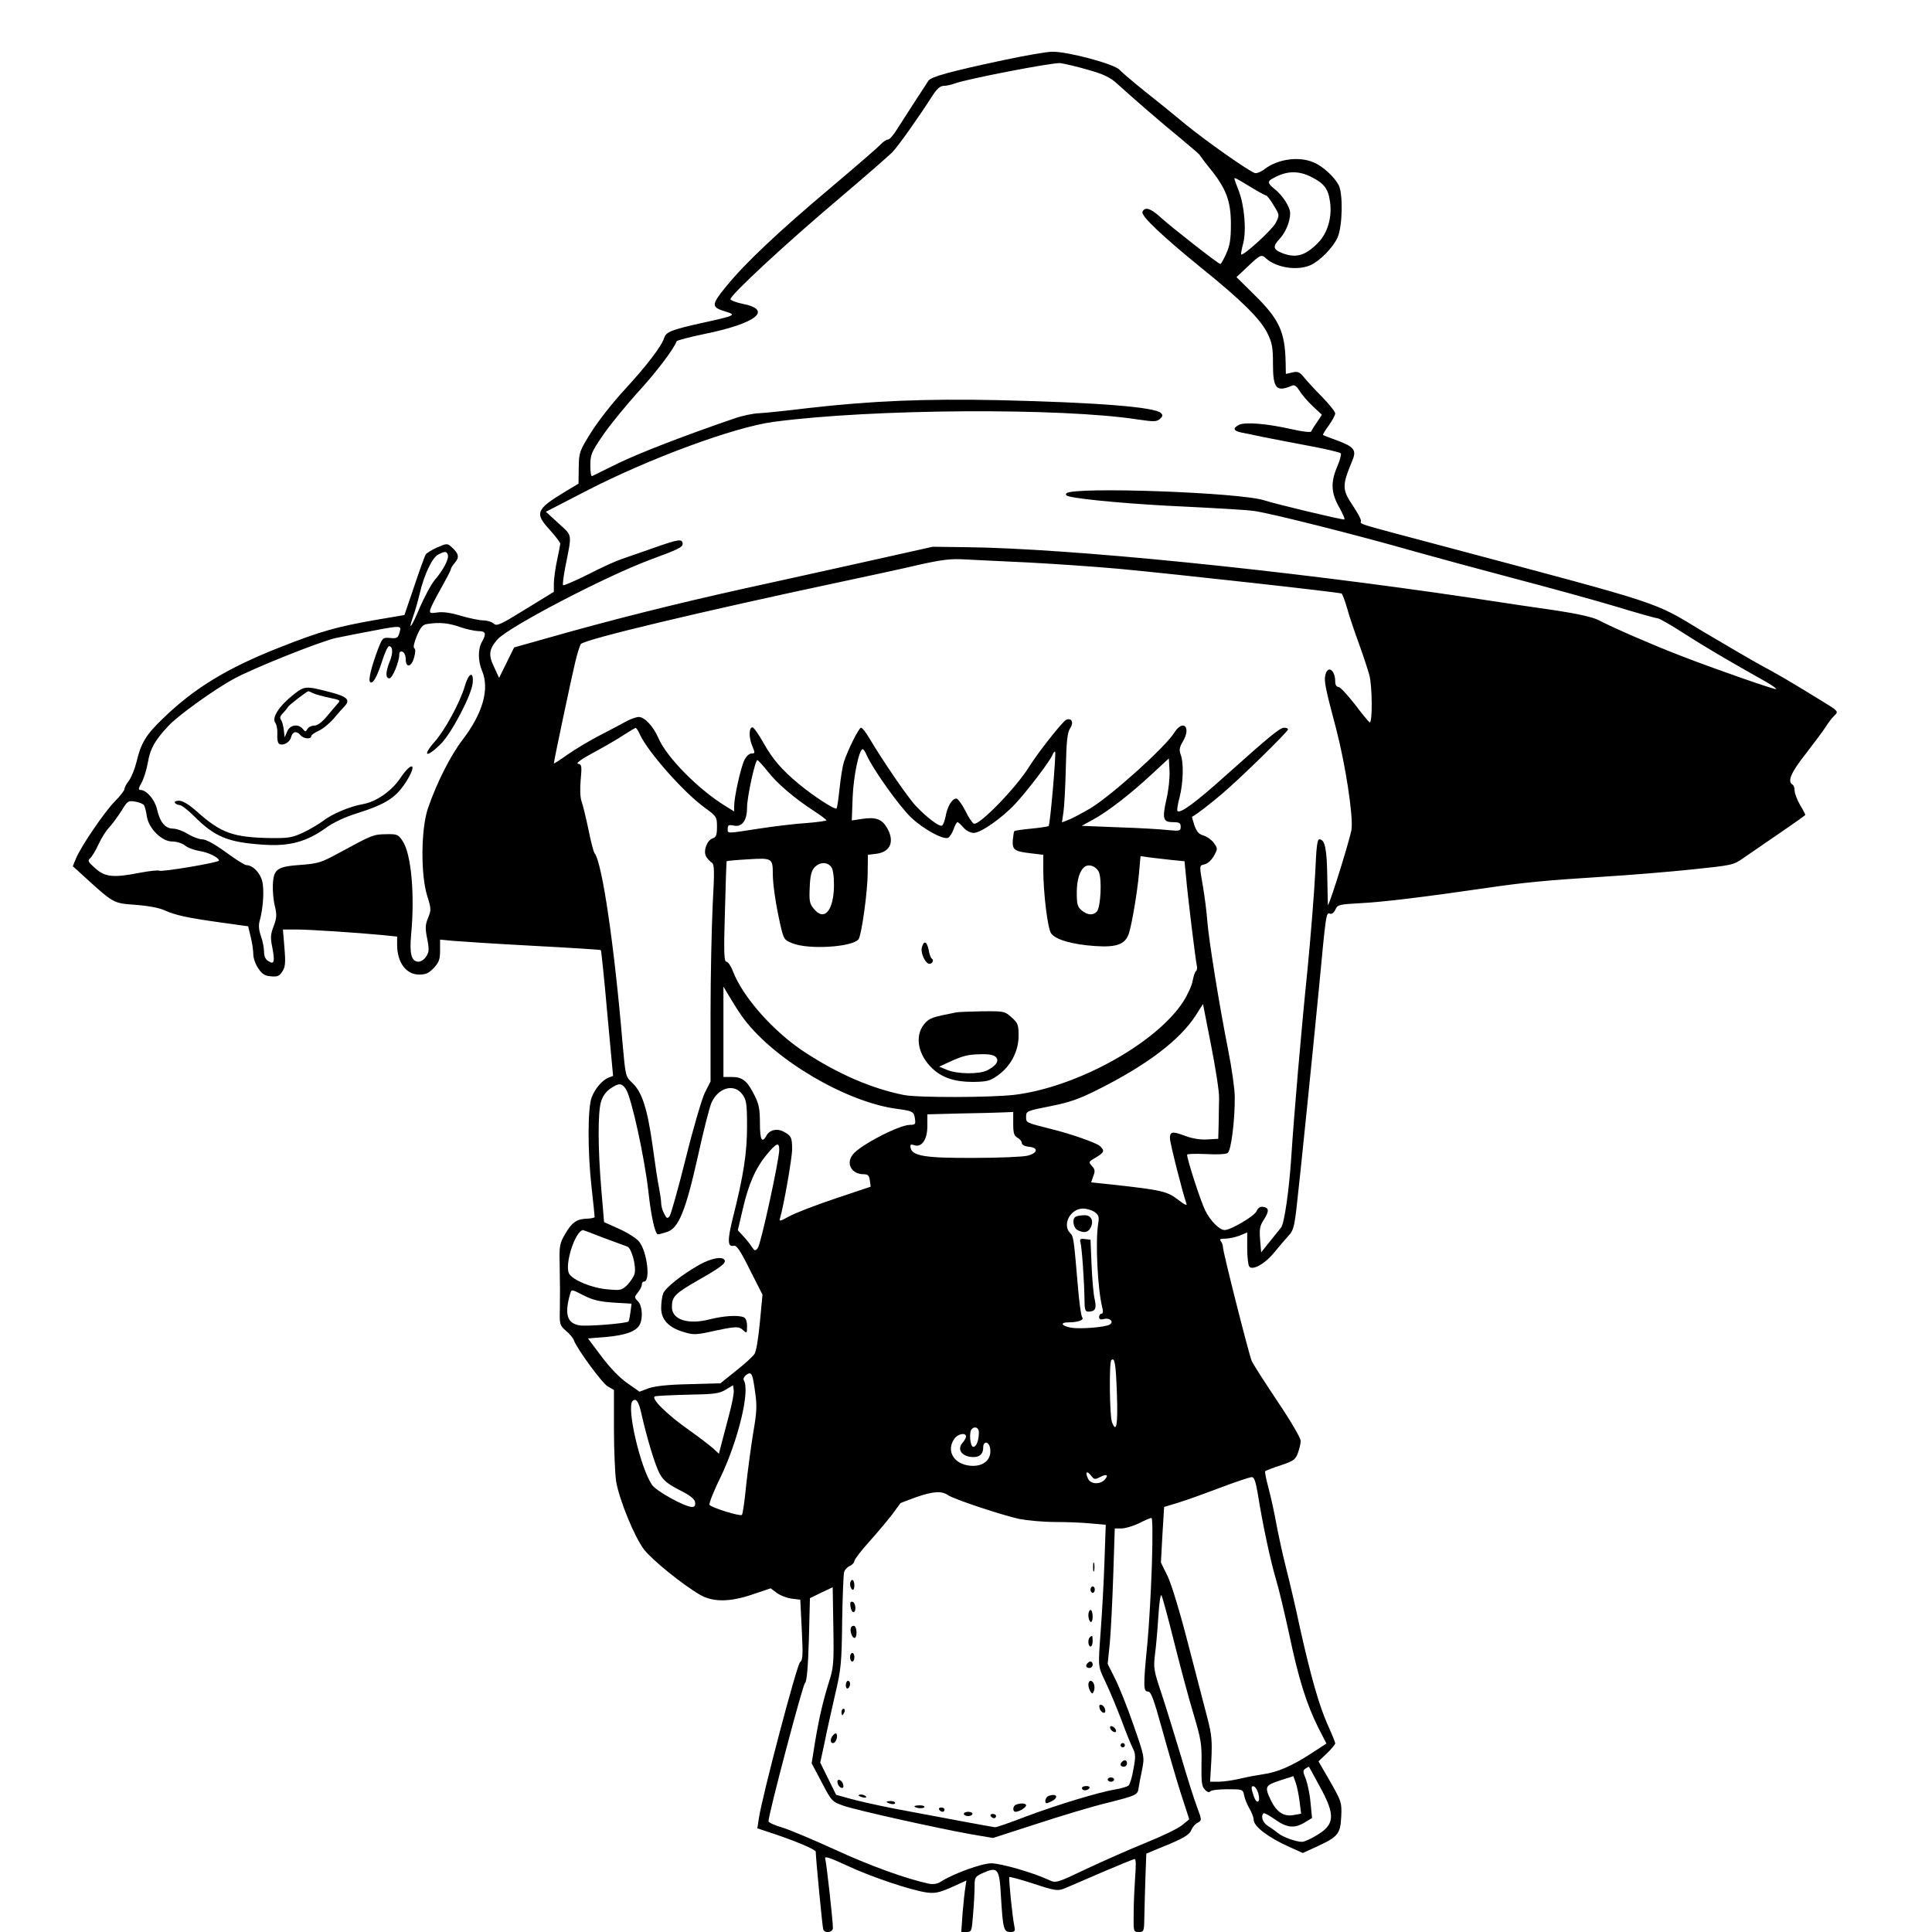
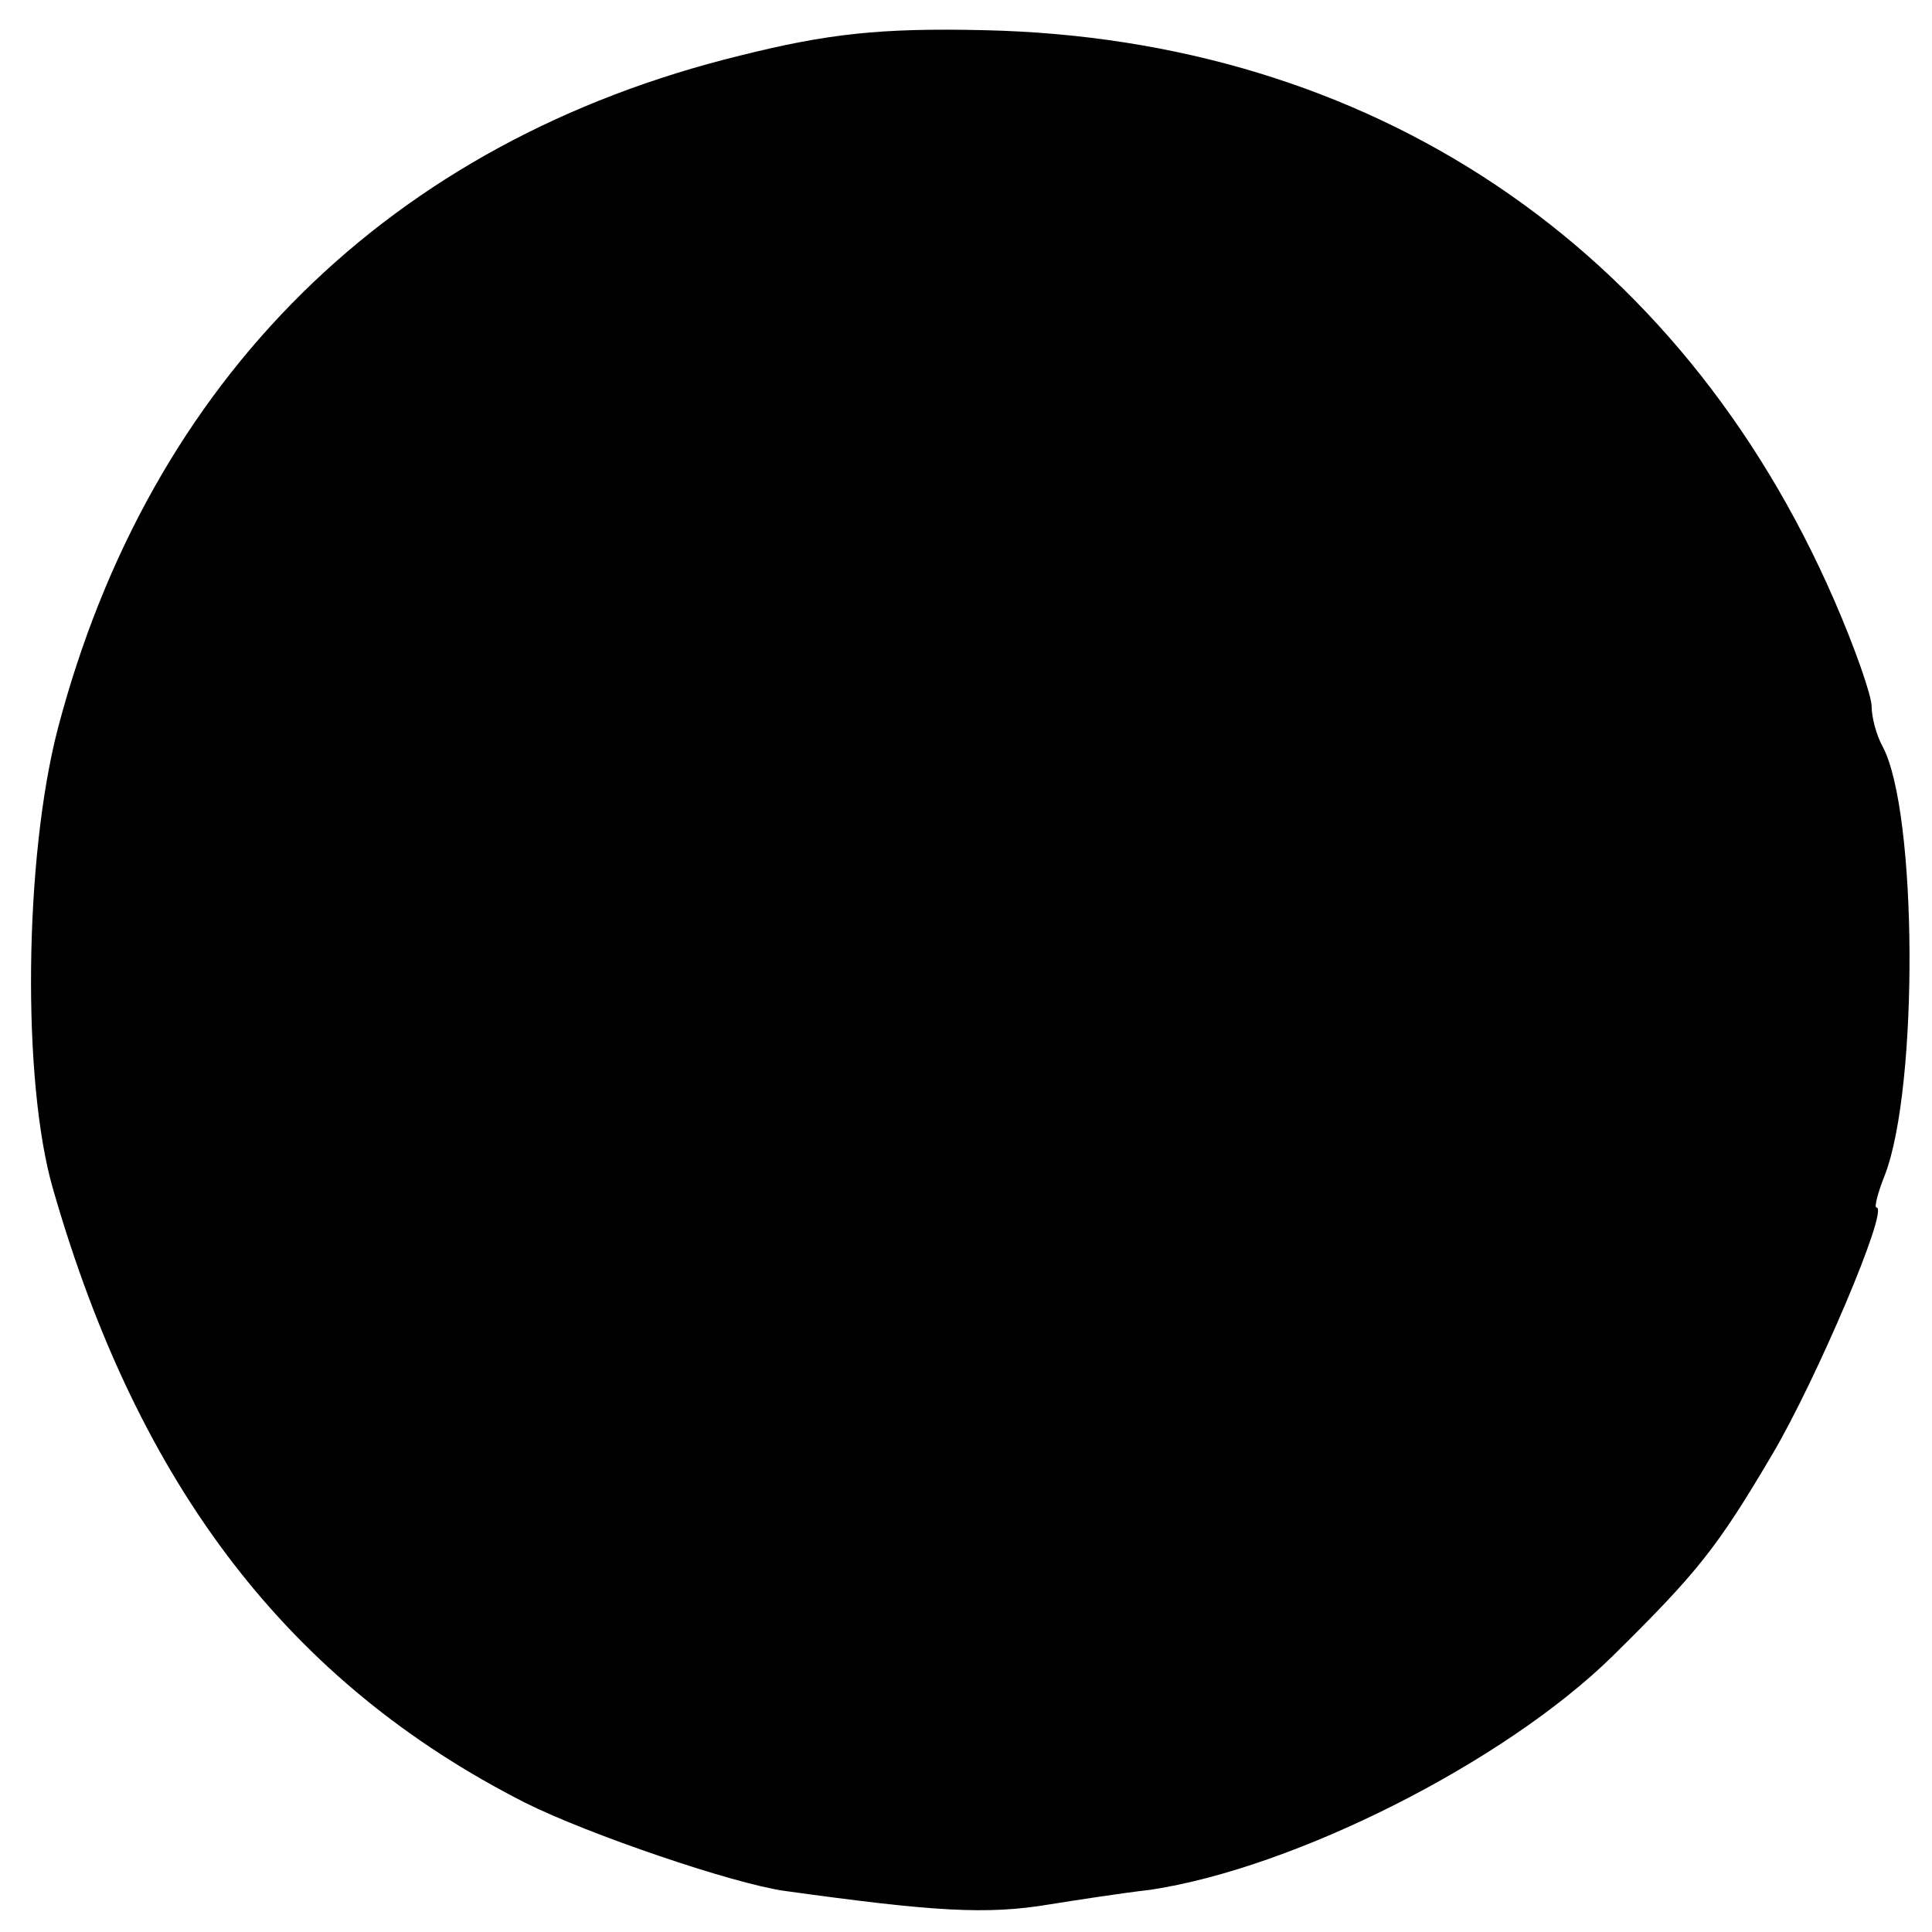
- <svg xmlns="http://www.w3.org/2000/svg" version="1.0" width="900pt" height="900pt" viewBox="0 0 900 900" preserveAspectRatio="xMidYMid meet">
-   <g transform="translate(0,900) scale(0.1,-0.1)" fill="#000000" stroke="none">
-     <path d="M4675 8720 c-254 -54 -338 -78 -350 -96 -5 -9 -33 -50 -60 -92 -28 -43 -65 -101 -83 -129 -17 -29 -38 -53 -45 -53 -8 0 -22 -10 -33 -21 -10 -12 -113 -101 -229 -199 -251 -211 -405 -357 -492 -464 -71 -87 -71 -97 -1 -118 50 -15 42 -19 -110 -52 -144 -32 -169 -42 -178 -70 -12 -39 -82 -130 -184 -241 -56 -60 -126 -150 -157 -200 -54 -87 -56 -92 -57 -164 l-1 -74 -65 -39 c-132 -80 -140 -99 -71 -174 28 -31 51 -61 51 -67 -1 -7 -7 -41 -15 -77 -8 -36 -14 -83 -15 -106 l0 -41 -132 -81 c-118 -73 -134 -80 -148 -67 -9 8 -31 15 -49 15 -18 0 -64 10 -103 21 -45 14 -84 20 -109 16 -37 -5 -39 -4 -34 16 4 12 27 57 51 99 24 43 44 81 44 86 0 5 9 19 20 32 21 24 17 42 -18 73 -18 16 -21 16 -65 -3 -25 -11 -49 -26 -54 -33 -4 -6 -28 -72 -53 -147 l-46 -135 -129 -22 c-189 -33 -262 -54 -450 -128 -247 -97 -401 -191 -548 -334 -77 -74 -101 -114 -121 -200 -8 -33 -24 -72 -35 -87 -12 -15 -21 -32 -21 -39 0 -7 -20 -33 -44 -57 -47 -47 -158 -209 -182 -267 l-15 -36 44 -40 c148 -135 143 -132 247 -140 56 -4 112 -14 135 -25 54 -24 105 -35 261 -57 l130 -18 12 -50 c7 -28 12 -64 12 -81 0 -17 10 -46 23 -65 18 -27 31 -35 59 -37 30 -3 40 1 53 22 14 21 16 40 10 111 l-7 85 68 0 c69 -1 268 -14 397 -26 l67 -7 0 -38 c0 -83 42 -139 103 -139 31 0 45 7 68 31 24 26 29 40 29 81 l0 51 62 -6 c35 -3 203 -14 373 -23 171 -9 312 -18 314 -20 2 -2 16 -134 30 -295 l27 -291 -21 -8 c-28 -11 -62 -49 -78 -90 -20 -47 -20 -257 -1 -423 8 -71 14 -132 14 -136 0 -4 -15 -7 -34 -8 -49 -1 -72 -17 -103 -71 -25 -42 -28 -56 -26 -132 2 -134 2 -141 1 -219 -2 -71 0 -75 28 -100 17 -14 34 -34 37 -44 15 -41 133 -202 159 -216 l28 -16 0 -180 c0 -99 5 -209 10 -245 14 -84 84 -257 130 -318 36 -47 177 -162 259 -210 61 -36 140 -36 248 1 l83 28 28 -21 c16 -12 47 -24 69 -27 l41 -5 7 -140 c6 -119 5 -141 -8 -151 -15 -12 -177 -626 -192 -728 l-7 -46 84 -28 c100 -34 188 -71 188 -81 0 -26 31 -352 35 -362 7 -20 45 -15 45 7 0 33 -30 305 -36 323 -4 13 20 5 98 -31 112 -53 302 -117 376 -127 39 -5 59 0 116 25 l68 31 -5 -32 c-3 -18 -9 -72 -13 -120 l-6 -88 24 0 c24 0 25 3 31 83 4 45 7 103 7 128 0 44 2 47 39 64 70 31 77 21 84 -113 9 -147 13 -162 43 -162 20 0 24 4 20 23 -10 45 -28 228 -24 233 3 2 54 -12 113 -31 96 -32 112 -34 139 -24 17 7 97 41 177 76 80 34 150 63 155 63 6 0 6 -34 2 -83 -3 -45 -7 -121 -7 -169 -1 -87 -1 -88 24 -88 24 0 25 2 26 78 1 42 3 124 5 182 l4 105 62 26 c110 44 139 61 148 85 5 12 18 28 29 33 20 11 20 12 -3 74 -13 34 -47 141 -75 237 -29 96 -69 227 -90 290 -36 107 -38 120 -31 180 5 36 12 116 16 179 4 65 10 107 15 99 4 -8 31 -106 59 -219 28 -112 68 -262 90 -334 35 -118 39 -140 37 -232 -1 -86 1 -105 16 -120 11 -12 20 -14 25 -8 4 6 40 10 79 10 72 0 73 0 79 -30 3 -16 15 -44 25 -61 10 -17 19 -40 19 -51 0 -31 68 -83 167 -127 l62 -28 70 32 c94 44 105 57 109 138 3 65 1 70 -51 162 l-55 95 39 37 c22 21 39 42 39 47 0 5 -16 44 -35 86 -40 89 -79 226 -130 455 -19 91 -49 217 -65 280 -16 63 -36 156 -45 205 -9 50 -25 123 -36 164 -11 40 -18 76 -15 78 2 2 35 15 72 27 60 20 69 27 80 57 7 19 13 44 13 56 1 13 -46 93 -108 185 -60 90 -114 174 -120 188 -13 30 -134 508 -134 530 0 8 -4 21 -10 28 -7 9 -2 12 22 12 17 0 47 7 66 14 l35 15 0 -72 c0 -40 4 -78 9 -86 14 -22 74 11 118 66 21 26 50 59 64 75 23 23 28 42 38 125 16 137 76 728 106 1038 32 342 33 345 50 339 9 -4 19 4 26 19 10 23 16 24 122 30 100 5 297 29 592 72 164 24 268 34 520 50 132 8 325 24 429 35 183 19 191 20 236 52 26 18 102 70 169 116 66 45 121 84 121 86 0 2 -11 24 -25 47 -14 24 -25 54 -25 66 0 12 -4 25 -10 28 -25 15 -6 58 63 145 39 51 81 107 92 124 11 18 28 41 39 51 22 22 24 20 -74 80 -132 81 -190 115 -265 155 -44 24 -165 95 -270 157 -238 144 -170 121 -1190 393 -452 120 -405 106 -405 124 0 8 -16 37 -35 66 -54 81 -55 94 -4 218 19 45 5 62 -72 90 -35 13 -65 24 -66 26 -2 1 10 21 27 44 16 23 30 48 30 56 0 8 -28 43 -62 78 -35 35 -73 77 -85 92 -19 23 -28 27 -53 21 l-30 -7 -1 54 c-3 143 -30 201 -146 315 l-83 82 51 48 c61 58 65 59 87 39 48 -43 144 -58 205 -32 44 19 106 81 128 130 23 52 26 203 5 244 -21 39 -75 89 -118 106 -68 29 -165 15 -226 -31 -18 -14 -39 -22 -47 -19 -33 12 -228 150 -320 225 -55 46 -143 117 -195 158 -52 42 -104 86 -115 98 -24 27 -241 85 -313 84 -26 0 -128 -18 -227 -39z m393 -45 c74 -21 103 -35 135 -64 77 -70 211 -186 297 -256 47 -39 86 -73 88 -76 2 -4 24 -34 50 -66 75 -93 96 -151 96 -258 0 -70 -5 -100 -22 -137 -12 -27 -24 -48 -27 -48 -9 0 -226 170 -278 217 -46 43 -76 52 -85 25 -6 -19 96 -115 273 -259 189 -152 276 -239 309 -305 22 -45 26 -65 26 -144 0 -115 16 -132 90 -100 11 4 21 -4 34 -25 10 -17 38 -49 61 -71 l43 -40 -23 -35 c-13 -18 -25 -38 -27 -43 -2 -5 -41 -1 -88 10 -118 27 -221 35 -248 21 -31 -16 -27 -28 11 -36 17 -3 61 -12 97 -20 36 -7 132 -26 213 -41 81 -15 150 -31 153 -36 3 -5 -4 -32 -16 -60 -32 -74 -30 -124 9 -192 17 -31 28 -56 23 -56 -20 0 -323 73 -372 89 -109 37 -890 65 -922 33 -6 -6 -1 -12 14 -15 62 -15 309 -37 538 -47 140 -7 284 -15 320 -20 72 -9 481 -112 750 -189 96 -27 306 -84 465 -126 160 -42 371 -100 471 -130 99 -30 187 -55 195 -55 8 0 64 -32 124 -71 97 -62 198 -122 385 -227 30 -18 50 -32 43 -32 -17 0 -288 95 -443 155 -137 53 -312 129 -385 167 -26 13 -96 29 -195 44 -85 12 -261 38 -390 58 -879 131 -1883 232 -2360 237 l-155 2 -345 -77 c-190 -42 -428 -95 -530 -117 -325 -72 -621 -146 -940 -237 l-135 -38 -35 -71 -35 -71 -23 50 c-28 57 -24 84 15 129 53 59 503 294 713 372 128 47 150 58 150 73 0 25 -18 23 -131 -17 -63 -22 -132 -46 -155 -54 -22 -7 -91 -38 -153 -70 -62 -31 -115 -54 -118 -51 -3 2 2 40 10 83 32 162 35 144 -31 205 l-59 54 186 96 c296 153 693 299 876 323 459 61 1339 66 1695 11 75 -11 87 -11 103 2 14 13 15 18 5 28 -30 28 -292 49 -758 60 -336 7 -589 -3 -885 -37 -99 -12 -202 -23 -230 -24 -27 -1 -79 -12 -113 -24 -234 -80 -443 -161 -542 -209 -63 -31 -118 -58 -122 -60 -5 -2 -8 21 -8 50 0 50 5 62 59 141 33 48 105 136 160 197 85 92 170 204 183 240 2 5 62 20 133 35 240 49 317 112 173 140 -28 6 -53 15 -55 21 -5 16 257 259 508 471 118 100 228 196 246 214 30 32 119 158 186 262 21 33 37 47 53 47 12 0 35 5 51 11 56 21 459 99 493 95 19 -3 77 -16 128 -31z m1042 -500 c59 -30 78 -55 86 -117 10 -70 -12 -144 -55 -188 -59 -61 -104 -74 -168 -49 -42 16 -45 31 -14 64 30 32 51 82 51 122 0 29 -36 84 -73 113 -33 26 -34 36 -4 51 62 34 116 35 177 4z m-286 -45 c36 -22 69 -40 73 -40 5 0 21 -21 36 -46 28 -46 28 -46 10 -82 -15 -31 -152 -156 -161 -147 -2 1 2 24 9 50 16 62 6 176 -20 245 -12 30 -21 56 -21 58 0 6 12 0 74 -38z m-3738 -1714 c7 -18 -20 -70 -60 -117 -17 -20 -48 -78 -70 -128 -39 -94 -58 -119 -31 -41 9 24 22 71 30 104 20 88 59 170 87 183 31 16 38 15 44 -1z m2699 -36 c116 -6 309 -19 430 -30 266 -25 1025 -109 1035 -115 3 -2 15 -32 25 -67 9 -35 35 -110 56 -168 21 -58 42 -123 48 -145 14 -52 15 -228 1 -220 -5 3 -37 42 -70 86 -34 43 -67 79 -75 79 -9 0 -15 10 -15 24 0 55 -34 79 -46 32 -7 -28 0 -62 51 -254 42 -162 79 -399 71 -465 -4 -35 -98 -339 -110 -354 0 -1 -2 59 -3 132 -2 132 -11 175 -37 175 -10 0 -14 -37 -19 -152 -4 -84 -20 -288 -36 -453 -30 -292 -63 -678 -76 -879 -10 -150 -32 -305 -47 -324 -7 -9 -31 -39 -53 -66 l-40 -50 -5 60 c-4 50 -1 64 18 93 25 39 24 55 -4 59 -14 2 -24 -5 -31 -21 -11 -23 -120 -87 -148 -87 -24 0 -66 42 -90 90 -21 41 -85 238 -85 261 0 4 39 5 88 3 49 -3 93 -1 101 5 16 10 34 154 33 261 0 36 -14 135 -31 220 -43 217 -90 511 -97 600 -3 41 -12 113 -20 159 -18 105 -18 98 9 105 13 3 32 21 42 39 18 33 18 35 -1 61 -10 14 -32 29 -48 34 -21 6 -31 17 -42 47 -7 22 -12 40 -11 40 24 13 87 62 142 109 86 73 305 288 305 298 0 5 -8 8 -18 8 -20 0 -69 -41 -276 -226 -137 -123 -208 -175 -221 -162 -3 3 1 31 10 64 17 67 20 160 5 199 -8 21 -6 34 12 64 37 65 -1 101 -41 39 -41 -67 -292 -293 -391 -353 -32 -19 -75 -42 -95 -51 l-38 -15 7 48 c4 26 9 119 11 207 3 125 7 163 20 183 18 27 8 50 -18 40 -16 -6 -132 -153 -173 -219 -60 -97 -232 -274 -257 -265 -7 2 -25 29 -40 60 -16 31 -35 57 -42 57 -20 0 -42 -37 -50 -83 -4 -20 -11 -40 -17 -43 -11 -7 -70 37 -121 91 -36 37 -153 208 -219 319 -15 25 -31 46 -37 46 -10 0 -62 -104 -80 -160 -6 -19 -15 -75 -20 -123 -5 -48 -11 -90 -14 -93 -8 -8 -111 60 -177 115 -80 67 -120 113 -165 193 -22 39 -44 70 -50 70 -17 -2 -17 -48 -1 -86 14 -34 14 -36 -3 -36 -11 0 -25 -13 -34 -32 -17 -36 -47 -172 -47 -213 l0 -25 -42 26 c-125 77 -272 226 -310 314 -24 56 -65 100 -92 100 -12 0 -37 -9 -56 -19 -19 -11 -75 -40 -123 -65 -49 -25 -117 -66 -153 -91 -35 -25 -64 -44 -64 -41 0 10 81 395 99 469 10 43 23 82 27 87 23 23 560 151 1209 289 132 28 299 64 370 81 104 23 146 28 210 24 44 -2 175 -9 290 -14z m-2645 -300 c30 -11 70 -19 88 -20 35 0 39 -11 17 -50 -19 -33 -19 -89 1 -136 35 -84 3 -197 -91 -320 -56 -73 -120 -199 -161 -318 -33 -95 -35 -309 -4 -409 19 -60 19 -67 4 -103 -13 -32 -14 -47 -4 -97 10 -50 9 -62 -5 -83 -8 -13 -24 -24 -35 -24 -33 0 -43 35 -35 124 18 187 1 380 -40 439 -20 30 -25 32 -77 31 -59 -1 -64 -3 -222 -89 -81 -44 -96 -48 -176 -54 -110 -8 -126 -19 -129 -95 -1 -29 3 -74 10 -99 9 -39 8 -53 -6 -91 -15 -39 -16 -54 -6 -102 12 -65 8 -79 -19 -61 -13 7 -20 23 -20 43 0 17 -6 50 -14 72 -10 27 -12 51 -7 70 17 58 23 149 12 189 -11 40 -45 73 -74 73 -7 0 -50 27 -95 60 -52 38 -92 60 -110 60 -15 0 -45 12 -67 25 -22 14 -53 25 -70 25 -36 1 -60 30 -74 92 -10 43 -49 88 -76 88 -11 0 -11 7 4 33 10 17 24 61 30 96 11 64 31 100 95 169 44 48 218 173 306 220 93 51 408 176 475 190 28 6 75 15 105 21 208 40 201 40 191 4 -7 -25 -12 -28 -43 -25 -35 3 -36 2 -58 -54 -31 -84 -45 -142 -36 -151 12 -12 32 22 56 97 12 39 27 70 32 70 18 0 20 -31 4 -70 -20 -50 -21 -80 -2 -80 14 0 46 77 46 111 0 12 5 16 15 13 9 -4 15 -19 15 -35 0 -42 27 -37 39 8 7 24 7 39 1 43 -6 4 -1 27 12 58 17 40 27 52 47 55 58 9 99 5 151 -13z m842 -504 c40 -83 204 -268 299 -337 58 -42 59 -45 59 -91 0 -37 -4 -48 -19 -53 -27 -8 -46 -58 -32 -84 6 -11 18 -24 26 -29 13 -7 14 -33 5 -197 -5 -105 -10 -333 -10 -507 l0 -316 -27 -53 c-14 -30 -54 -165 -89 -307 -35 -140 -69 -261 -75 -268 -10 -12 -14 -10 -25 12 -8 14 -14 37 -14 49 0 13 -5 45 -10 72 -6 26 -19 115 -30 196 -24 171 -49 250 -94 292 -32 30 -32 32 -45 175 -39 465 -96 852 -131 895 -5 6 -18 56 -29 112 -12 56 -26 115 -32 130 -6 17 -8 56 -4 100 6 64 5 72 -12 75 -12 2 15 22 77 55 52 28 115 65 140 82 25 16 48 30 51 30 3 1 13 -14 21 -33z m1056 -95 c28 -64 153 -239 206 -289 57 -54 148 -104 172 -95 7 3 19 20 26 39 6 19 15 34 18 34 4 0 16 -11 28 -25 13 -15 33 -25 48 -25 33 0 133 70 194 136 56 60 164 202 173 228 4 10 10 17 12 14 6 -5 -23 -339 -30 -346 -2 -2 -38 -8 -80 -12 -42 -4 -78 -9 -80 -12 -2 -2 -5 -21 -7 -41 -3 -46 7 -53 84 -62 l58 -7 0 -68 c0 -108 20 -273 36 -297 19 -30 100 -53 205 -60 102 -7 141 8 158 59 15 49 39 192 47 281 l7 79 41 -6 c22 -3 69 -8 103 -12 l61 -6 7 -72 c8 -93 44 -385 50 -413 3 -12 1 -24 -4 -27 -4 -3 -11 -23 -15 -44 -3 -21 -23 -65 -44 -98 -126 -194 -494 -398 -785 -434 -110 -13 -449 -14 -516 -1 -150 30 -303 96 -460 198 -145 94 -291 258 -337 379 -9 24 -23 44 -30 44 -11 0 -13 41 -7 233 3 127 7 233 8 235 2 2 47 6 100 9 111 7 115 5 115 -67 0 -51 14 -144 36 -242 15 -63 17 -67 55 -82 76 -31 278 -18 308 18 14 17 43 222 43 312 l1 82 41 5 c66 9 85 60 46 124 -23 38 -53 48 -116 38 l-46 -7 4 109 c4 98 30 223 47 223 4 0 12 -13 19 -29z m1396 -203 c-21 -93 -16 -108 31 -108 29 0 35 -4 35 -21 0 -20 -4 -21 -57 -16 -32 4 -136 10 -231 13 l-173 7 53 29 c68 37 173 118 273 211 l80 74 3 -56 c2 -31 -4 -90 -14 -133z m-1858 129 c43 -56 125 -126 216 -185 31 -20 57 -40 58 -43 0 -3 -42 -9 -92 -13 -51 -3 -151 -15 -222 -26 -156 -24 -146 -24 -146 0 0 16 5 19 29 14 38 -8 61 24 61 84 0 49 38 222 48 221 4 0 25 -24 48 -52z m-2905 -158 c4 -6 10 -30 13 -52 9 -57 70 -117 118 -117 20 0 46 -8 59 -18 13 -11 43 -22 67 -26 42 -6 92 -31 92 -45 0 -9 -267 -54 -278 -47 -5 3 -44 -1 -87 -9 -127 -25 -165 -21 -211 20 -34 30 -37 36 -24 47 8 7 26 36 39 65 13 29 36 65 51 80 14 15 39 50 56 76 27 45 31 48 63 43 19 -3 38 -11 42 -17z m3200 -286 c9 -10 14 -41 14 -87 -1 -119 -46 -171 -95 -108 -19 23 -21 37 -18 99 2 52 8 77 22 92 23 25 58 27 77 4z m1247 -23 c16 -30 10 -164 -8 -186 -17 -19 -43 -18 -71 5 -19 16 -23 27 -23 82 0 61 14 105 38 122 20 13 50 2 64 -23z m-1650 -690 c145 -190 474 -383 707 -415 76 -10 82 -13 87 -45 4 -27 2 -30 -23 -30 -50 0 -233 -95 -266 -138 -34 -42 -6 -92 50 -92 20 0 26 -6 29 -29 l4 -29 -167 -56 c-92 -31 -188 -68 -214 -83 -42 -23 -47 -24 -41 -7 17 58 56 279 56 320 0 55 -4 64 -41 83 -31 16 -65 7 -79 -20 -21 -37 -30 -18 -30 60 0 64 -5 89 -25 128 -33 67 -56 86 -105 86 l-40 0 0 210 0 211 36 -60 c19 -32 47 -75 62 -94z m2211 -365 c0 -27 -2 -81 -2 -120 l-2 -70 -51 -3 c-33 -2 -70 4 -104 17 -59 22 -70 20 -70 -12 0 -21 61 -261 76 -301 6 -15 -4 -11 -39 16 -50 38 -74 44 -298 69 l-106 11 10 29 c9 23 8 32 -6 47 -17 19 -17 20 18 40 40 24 42 32 18 54 -18 15 -135 56 -220 77 -126 32 -123 30 -123 59 0 26 2 27 113 49 91 18 133 33 223 78 229 115 381 231 455 346 l33 52 38 -194 c21 -107 38 -216 37 -244z m-2763 41 c26 -41 87 -319 105 -481 12 -111 31 -196 44 -195 6 0 24 5 42 11 54 17 87 98 143 348 26 119 55 233 64 253 31 72 107 93 145 39 18 -25 21 -44 21 -148 0 -122 -16 -229 -66 -426 -26 -104 -25 -138 4 -130 13 3 30 -21 75 -112 l59 -116 -12 -127 c-7 -75 -17 -136 -25 -149 -8 -12 -47 -48 -87 -79 l-72 -58 -145 -4 c-100 -2 -160 -9 -189 -19 l-43 -16 -57 40 c-35 24 -81 72 -120 124 l-63 84 85 7 c91 8 139 26 156 57 16 31 12 89 -8 109 -18 18 -18 19 0 42 10 12 18 28 18 36 0 8 4 14 10 14 31 0 15 138 -22 185 -11 15 -53 42 -93 60 l-71 32 -13 154 c-16 192 -16 352 -2 404 7 26 22 48 43 63 41 28 54 28 74 -2z m1804 -161 c0 -44 4 -56 20 -65 11 -6 20 -17 20 -25 0 -8 13 -15 33 -17 46 -4 42 -30 -8 -42 -22 -5 -134 -10 -250 -10 -225 -1 -286 9 -293 47 -3 15 0 18 17 12 35 -11 61 26 61 90 l0 54 153 4 c83 1 173 4 200 5 l47 2 0 -55z m-1090 -122 c-1 -50 -86 -441 -100 -457 -12 -15 -14 -14 -28 6 -8 13 -26 35 -40 50 l-25 27 23 98 c27 117 59 191 113 256 45 54 57 58 57 20z m1469 -289 c19 -14 22 -22 17 -53 -14 -84 -3 -306 19 -393 5 -18 3 -28 -4 -28 -6 0 -11 -7 -11 -15 0 -11 7 -14 24 -9 26 6 46 -13 26 -26 -21 -13 -137 -22 -180 -15 -46 8 -54 25 -12 25 45 0 74 11 63 24 -5 6 -14 72 -20 146 -19 224 -20 230 -36 246 -38 39 1 114 60 114 17 0 41 -7 54 -16z m-2288 -120 c52 -19 102 -38 111 -41 20 -6 43 -92 34 -127 -3 -12 -18 -35 -33 -51 -27 -26 -31 -27 -96 -21 -73 7 -159 43 -176 73 -22 42 28 198 65 203 1 0 44 -16 95 -36z m-89 -270 c40 -20 73 -28 136 -32 l84 -5 -5 -39 c-3 -22 -7 -41 -9 -44 -10 -9 -192 -24 -229 -18 -58 10 -70 53 -43 147 7 22 5 22 66 -9z m2481 -457 c5 -144 -2 -186 -23 -132 -11 29 -14 278 -3 289 16 15 21 -17 26 -157z m-1685 5 c9 -60 7 -93 -9 -185 -10 -62 -25 -172 -33 -245 -7 -73 -16 -136 -20 -139 -8 -8 -143 34 -151 47 -3 5 19 63 51 127 83 174 139 405 109 453 -4 6 1 17 11 25 25 18 30 8 42 -83z m-122 -104 c-13 -51 -30 -113 -36 -137 l-11 -43 -27 25 c-15 13 -65 52 -112 85 -104 73 -180 149 -159 157 8 3 77 6 154 8 121 2 145 5 175 23 l35 21 3 -23 c2 -13 -8 -65 -22 -116z m-408 6 c27 -119 64 -240 85 -279 17 -31 37 -48 92 -76 50 -25 71 -42 73 -57 2 -15 -2 -22 -14 -22 -33 0 -164 72 -186 102 -54 77 -121 362 -91 392 16 15 29 -4 41 -60z m1572 -86 c0 -39 -12 -68 -26 -68 -15 0 -21 70 -7 83 14 15 33 6 33 -15z m-60 -20 c0 -6 -7 -19 -16 -29 -24 -27 -9 -57 32 -65 41 -7 64 8 64 42 0 32 26 31 32 -1 11 -57 -37 -94 -106 -81 -68 13 -97 72 -60 124 16 23 54 30 54 10z m585 -185 c12 -15 16 -16 39 -4 31 17 43 10 21 -13 -22 -22 -62 -20 -75 3 -18 34 -7 44 15 14z m774 -80 c23 -146 61 -321 85 -400 13 -43 40 -157 61 -253 43 -207 81 -327 134 -434 l40 -78 -72 -47 c-89 -58 -157 -87 -222 -96 -27 -4 -77 -13 -110 -21 -33 -8 -78 -14 -99 -14 l-39 0 6 102 c4 87 2 116 -18 193 -13 49 -53 204 -89 342 -37 145 -78 281 -96 319 l-32 65 7 130 8 129 66 20 c36 11 125 43 196 70 72 27 137 49 146 49 11 1 18 -18 28 -76z m-1443 -8 c28 -19 250 -93 333 -111 36 -7 111 -14 166 -14 55 0 131 -3 168 -7 l68 -6 -6 -171 c-3 -94 -11 -236 -17 -316 -13 -185 -15 -167 25 -252 19 -40 51 -118 72 -173 20 -55 44 -113 52 -129 13 -25 14 -40 3 -97 -6 -38 -17 -72 -23 -77 -7 -5 -32 -13 -57 -17 -76 -12 -274 -72 -418 -126 -75 -29 -141 -52 -147 -51 -12 1 -274 50 -470 87 -77 15 -169 36 -205 46 l-65 18 -37 75 -37 75 20 93 c10 51 33 152 49 223 28 118 31 149 33 340 2 116 6 219 9 230 2 11 14 24 26 30 12 5 22 16 22 23 0 7 31 48 69 90 38 42 86 100 107 127 20 28 38 51 39 53 1 1 33 13 71 27 80 28 121 31 150 10z m950 -322 c-4 -120 -13 -285 -21 -368 -20 -202 -19 -225 3 -225 14 0 26 -33 66 -177 27 -98 66 -232 87 -298 l39 -120 -33 -27 c-17 -15 -94 -52 -171 -83 -76 -31 -201 -86 -277 -122 -137 -65 -140 -66 -172 -51 -72 34 -225 78 -269 78 -45 0 -179 -49 -236 -86 -16 -10 -34 -13 -55 -9 -107 23 -278 85 -438 159 -101 46 -212 93 -246 103 -35 10 -63 23 -63 29 0 33 160 638 170 644 8 5 14 68 18 201 l5 194 53 26 53 25 3 -184 c3 -169 1 -191 -20 -256 -29 -93 -47 -171 -66 -286 l-15 -94 47 -89 c46 -88 48 -90 102 -109 60 -21 434 -104 595 -133 l101 -17 204 66 c113 37 259 81 326 97 139 35 144 38 148 70 2 13 9 51 16 84 12 61 12 61 -40 210 -28 81 -67 179 -86 216 l-34 68 10 98 c5 54 12 196 16 316 l7 217 32 0 c17 0 53 11 81 24 27 14 53 25 58 25 5 1 6 -88 2 -216z m783 -1037 c72 -131 69 -175 -13 -224 -28 -18 -61 -32 -71 -32 -28 0 -91 23 -112 41 -10 8 -30 23 -45 32 -26 16 -36 45 -22 60 3 3 27 -10 54 -29 55 -39 90 -43 139 -13 l33 20 -7 71 c-3 39 -14 89 -22 111 -14 33 -14 40 -2 48 8 5 15 9 16 9 1 0 24 -42 52 -94z m-95 -68 l7 -57 -34 -6 c-46 -9 -80 13 -107 69 -30 63 -27 69 43 92 l62 20 11 -31 c6 -16 14 -56 18 -87z m-192 37 c11 -41 -7 -53 -21 -14 -14 41 -14 52 1 47 7 -3 15 -17 20 -33z" />
-     <path d="M2165 5803 c-21 -73 -93 -206 -140 -258 -60 -68 -40 -78 27 -12 50 48 146 231 150 286 5 57 -19 47 -37 -16z" />
-     <path d="M1368 5765 c-68 -54 -104 -109 -85 -133 6 -8 10 -31 9 -52 -2 -21 2 -41 8 -45 18 -11 50 6 56 31 7 27 26 31 44 9 14 -17 50 -20 50 -4 0 5 15 16 33 24 19 8 50 33 71 57 20 24 44 51 53 60 25 28 9 43 -63 62 -121 32 -124 31 -176 -9z m90 6 c9 -5 43 -14 74 -21 54 -11 56 -12 40 -29 -9 -10 -32 -37 -51 -60 -22 -26 -42 -41 -57 -41 -13 0 -27 -7 -32 -16 -8 -14 -10 -14 -21 0 -22 26 -60 20 -73 -11 l-12 -28 -4 35 c-2 19 -8 40 -13 47 -7 8 -4 18 9 31 11 11 21 24 23 28 4 9 89 74 96 74 2 0 11 -4 21 -9z" />
-     <path d="M1864 5374 c-40 -59 -111 -109 -174 -120 -61 -11 -144 -46 -182 -76 -20 -15 -63 -41 -95 -56 -51 -24 -69 -27 -153 -26 -173 3 -230 23 -341 122 -38 34 -68 52 -85 52 -14 0 -23 -4 -19 -10 3 -5 13 -10 21 -10 9 0 39 -23 67 -51 98 -98 158 -123 325 -134 119 -8 198 13 287 76 36 27 90 52 144 69 143 45 190 76 240 160 46 77 16 81 -35 4z" />
-     <path d="M4294 4585 c-6 -25 17 -75 36 -75 13 0 22 18 11 24 -5 3 -12 22 -15 41 -8 41 -23 46 -32 10z" />
-     <path d="M4455 4284 c-117 -23 -125 -26 -150 -55 -45 -55 -29 -143 38 -206 46 -44 105 -63 190 -63 62 1 78 4 112 28 62 43 99 112 100 184 0 55 -3 62 -33 89 -31 28 -35 29 -135 28 -56 -1 -111 -3 -122 -5z m185 -209 c15 -18 1 -39 -41 -61 -37 -19 -140 -18 -187 2 l-37 15 45 21 c68 31 90 36 151 37 39 1 60 -4 69 -14z" />
-     <path d="M3261 3110 c-81 -45 -161 -108 -172 -136 -5 -14 -9 -44 -9 -68 0 -53 35 -91 105 -111 41 -13 56 -13 114 -1 127 28 142 29 162 10 18 -16 19 -16 19 18 0 24 -6 38 -16 42 -28 11 -94 6 -158 -10 -100 -26 -176 -2 -176 57 0 49 14 63 120 124 109 62 134 81 125 96 -11 17 -60 8 -114 -21z" />
-     <path d="M5013 3333 c-20 -7 -15 -51 6 -63 30 -15 49 -12 61 10 17 32 3 60 -28 59 -15 0 -33 -3 -39 -6z" />
-     <path d="M5033 3213 c7 -22 18 -187 19 -265 0 -47 3 -58 17 -58 33 0 40 13 31 55 -6 22 -12 94 -15 160 l-5 120 -26 3 c-21 3 -25 0 -21 -15z" />
-     <path d="M5092 1700 c0 -19 2 -27 5 -17 2 9 2 25 0 35 -3 9 -5 1 -5 -18z" />
-     <path d="M3960 1621 c0 -11 5 -23 10 -26 6 -4 10 5 10 19 0 14 -4 26 -10 26 -5 0 -10 -9 -10 -19z" />
-     <path d="M5080 1595 c0 -8 5 -15 10 -15 6 0 10 7 10 15 0 8 -4 15 -10 15 -5 0 -10 -7 -10 -15z" />
-     <path d="M3962 1516 c2 -15 8 -26 13 -26 15 0 12 43 -3 48 -10 3 -13 -4 -10 -22z" />
-     <path d="M5070 1476 c0 -14 5 -28 10 -31 6 -4 10 7 10 24 0 17 -4 31 -10 31 -5 0 -10 -11 -10 -24z" />
-     <path d="M3965 1420 c-8 -13 3 -50 16 -50 12 0 12 47 0 55 -5 3 -12 1 -16 -5z" />
-     <path d="M5077 1373 c-11 -10 -8 -43 3 -43 6 0 10 11 10 25 0 26 -2 29 -13 18z" />
-     <path d="M3960 1280 c0 -11 5 -20 10 -20 6 0 10 9 10 20 0 11 -4 20 -10 20 -5 0 -10 -9 -10 -20z" />
-     <path d="M5067 1253 c-12 -11 -8 -23 8 -23 8 0 15 7 15 15 0 16 -12 20 -23 8z" />
-     <path d="M3940 1149 c0 -11 5 -17 10 -14 6 3 10 13 10 21 0 8 -4 14 -10 14 -5 0 -10 -9 -10 -21z" />
-     <path d="M5070 1153 c0 -10 4 -25 10 -33 8 -12 10 -12 16 3 7 20 -1 47 -16 47 -5 0 -10 -8 -10 -17z" />
-     <path d="M5122 1044 c1 -9 9 -19 16 -22 9 -3 13 2 10 14 -1 9 -9 19 -16 22 -9 3 -13 -2 -10 -14z" />
-     <path d="M3920 1025 c0 -8 2 -15 4 -15 2 0 6 7 10 15 3 8 1 15 -4 15 -6 0 -10 -7 -10 -15z" />
-     <path d="M5172 949 c2 -7 10 -15 17 -17 8 -3 12 1 9 9 -2 7 -10 15 -17 17 -8 3 -12 -1 -9 -9z" />
-     <path d="M3882 918 c-15 -15 -16 -38 -2 -38 12 0 23 25 18 40 -2 7 -7 7 -16 -2z" />
-     <path d="M5220 870 c0 -5 5 -10 10 -10 6 0 10 5 10 10 0 6 -4 10 -10 10 -5 0 -10 -4 -10 -10z" />
-     <path d="M5227 793 c-12 -11 -8 -23 8 -23 8 0 15 7 15 15 0 16 -12 20 -23 8z" />
-     <path d="M5160 710 c0 -5 7 -10 15 -10 8 0 15 5 15 10 0 6 -7 10 -15 10 -8 0 -15 -4 -15 -10z" />
-     <path d="M3902 694 c1 -9 9 -19 16 -22 9 -3 13 2 10 14 -1 9 -9 19 -16 22 -9 3 -13 -2 -10 -14z" />
-     <path d="M5040 670 c0 -5 6 -10 14 -10 8 0 18 5 21 10 3 6 -3 10 -14 10 -12 0 -21 -4 -21 -10z" />
-     <path d="M4000 636 c0 -2 9 -6 20 -9 11 -3 18 -1 14 4 -5 9 -34 13 -34 5z" />
-     <path d="M4883 633 c-13 -5 -19 -33 -7 -33 3 0 14 5 25 10 34 19 19 38 -18 23z" />
-     <path d="M4130 606 c0 -2 9 -6 20 -9 11 -3 20 -1 20 4 0 5 -9 9 -20 9 -11 0 -20 -2 -20 -4z" />
-     <path d="M4733 593 c-16 -6 -17 -33 -2 -33 17 0 49 20 49 30 0 10 -26 12 -47 3z" />
-     <path d="M4260 586 c0 -9 40 -13 46 -5 3 5 -6 9 -20 9 -14 0 -26 -2 -26 -4z" />
-     <path d="M4375 570 c3 -5 10 -10 16 -10 5 0 9 5 9 10 0 6 -7 10 -16 10 -8 0 -12 -4 -9 -10z" />
-     <path d="M4490 550 c0 -5 9 -10 20 -10 11 0 20 5 20 10 0 6 -9 10 -20 10 -11 0 -20 -4 -20 -10z" />
-     <path d="M4615 540 c3 -5 10 -10 16 -10 5 0 9 5 9 10 0 6 -7 10 -16 10 -8 0 -12 -4 -9 -10z" />
+ <svg xmlns="http://www.w3.org/2000/svg" version="1.0" width="160pt" height="160pt" viewBox="0 0 160 160" preserveAspectRatio="xMidYMid meet">
+   <g transform="translate(0,160) scale(0.1,-0.1)" fill="#000000" stroke="none">
+     <path d="M613 1554 c-290 -71 -489 -268 -565 -557 -28 -107 -30 -293 -4 -382 71 -247 196 -409 391 -508 52 -26 172 -67 215 -73 123 -17 167 -20 220 -11 19 3 57 9 83 12 119 18 292 105 382 193 71 70 87 90 133 168 36 61 97 204 86 204 -2 0 1 12 7 27 28 73 27 301 -2 355 -5 9 -9 24 -9 33 0 9 -14 49 -31 88 -128 294 -384 465 -704 472 -86 2 -130 -3 -202 -21z" />
  </g>
</svg>
